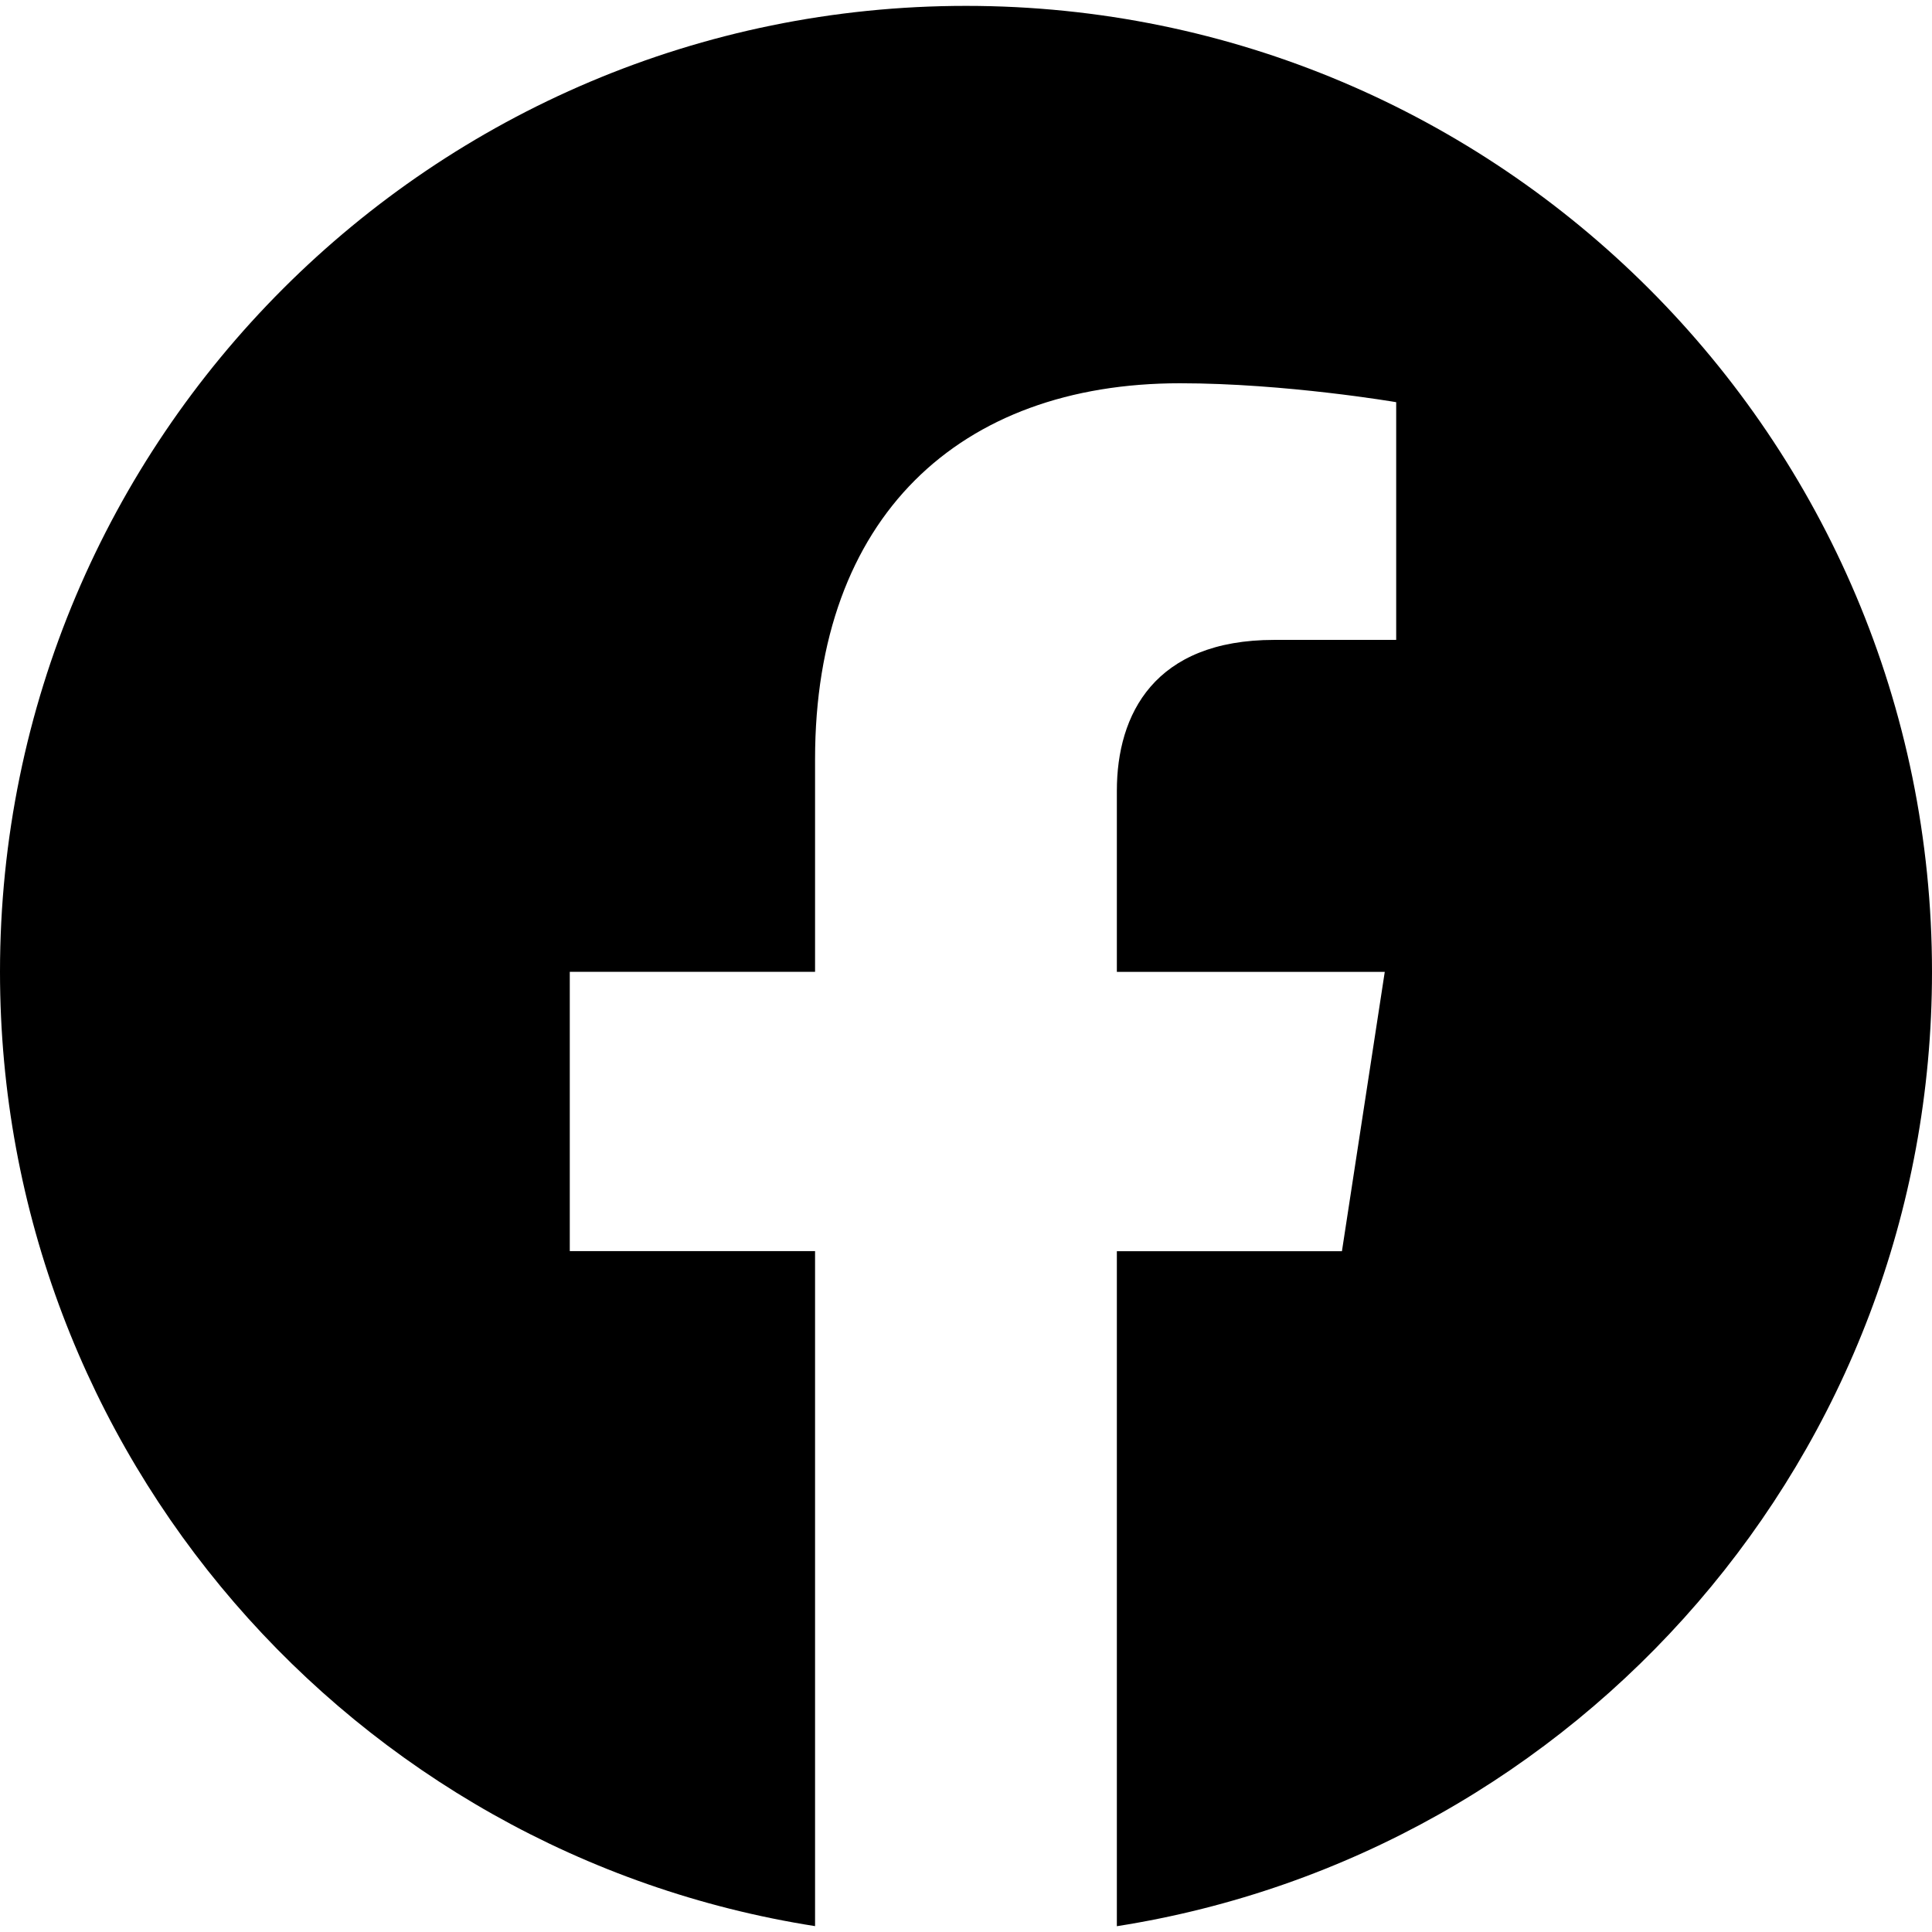
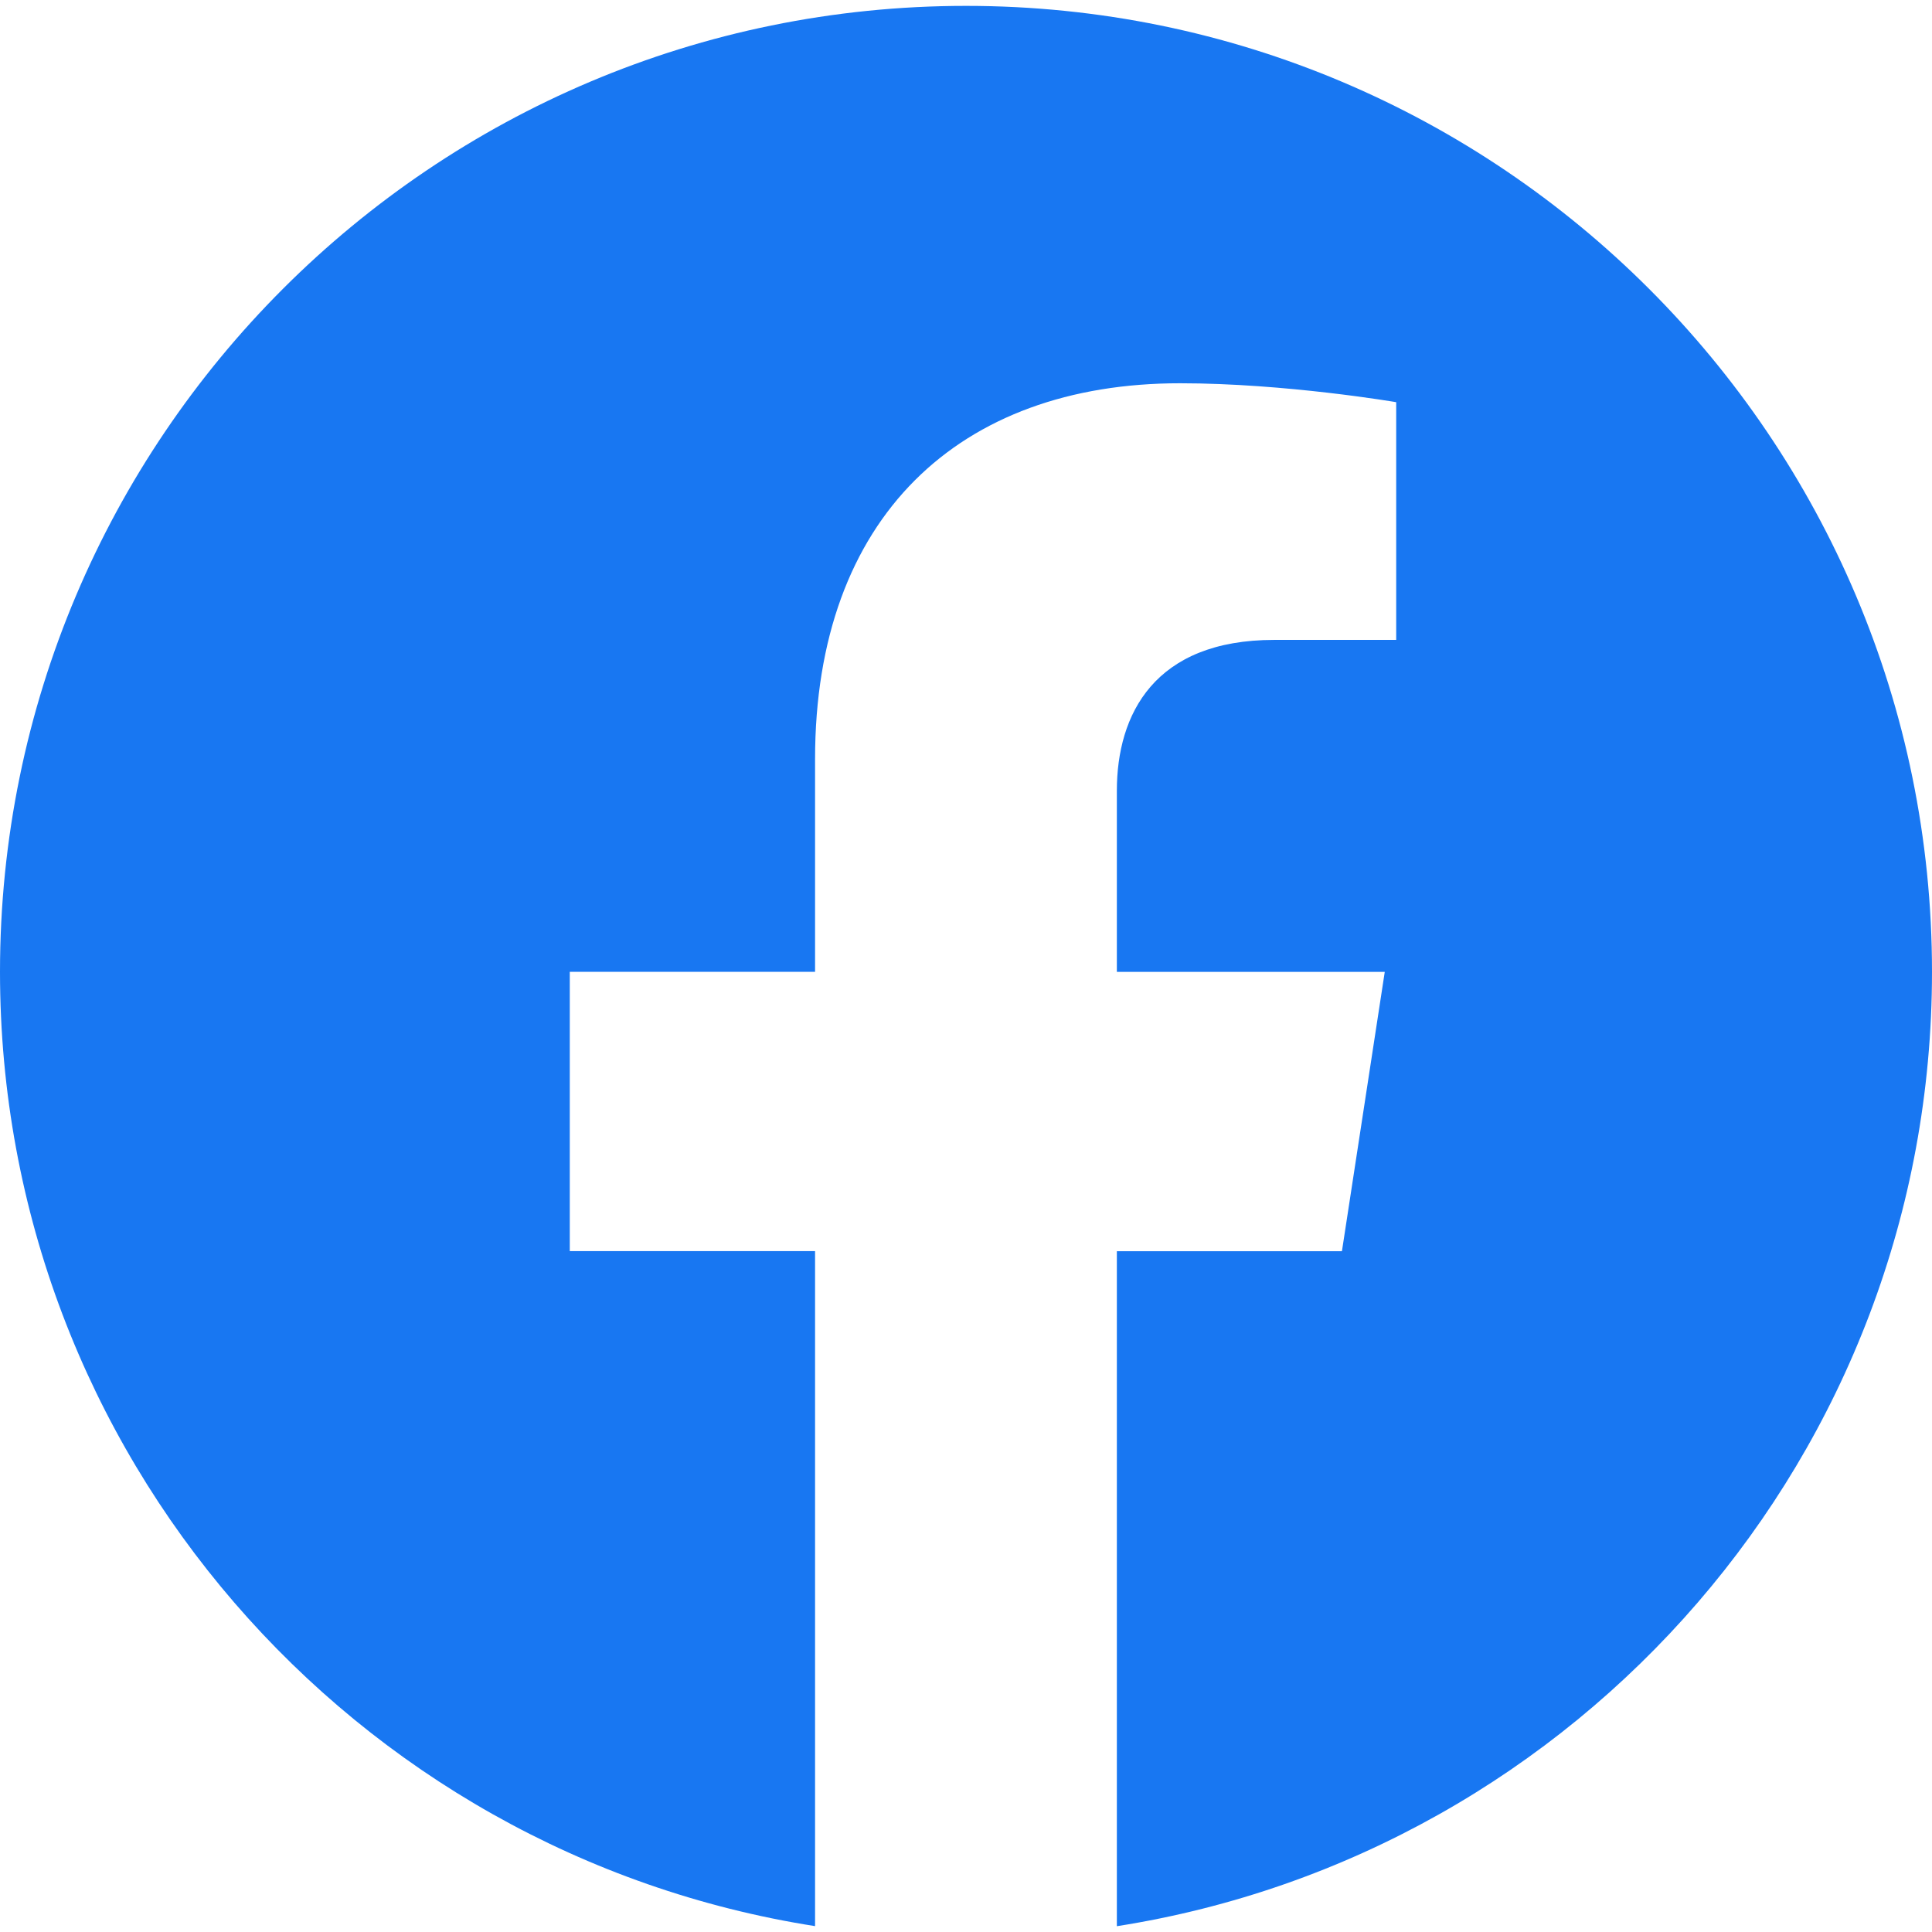
<svg xmlns="http://www.w3.org/2000/svg" width="512" height="512" viewBox="0 0 24 24">
-   <path fill="currentColor" d="M24 12.073c0-6.627-5.373-12-12-12s-12 5.373-12 12c0 5.99 4.388 10.954 10.125 11.854v-8.385H7.078v-3.47h3.047V9.43c0-3.007 1.792-4.669 4.533-4.669c1.312 0 2.686.235 2.686.235v2.953H15.83c-1.491 0-1.956.925-1.956 1.874v2.25h3.328l-.532 3.47h-2.796v8.385C19.612 23.027 24 18.062 24 12.073z" />
+   <path fill="#1877f2" d="M24 12.073c0-6.627-5.373-12-12-12s-12 5.373-12 12c0 5.99 4.388 10.954 10.125 11.854v-8.385H7.078v-3.47h3.047V9.43c0-3.007 1.792-4.669 4.533-4.669c1.312 0 2.686.235 2.686.235v2.953H15.83c-1.491 0-1.956.925-1.956 1.874v2.25h3.328l-.532 3.47h-2.796v8.385C19.612 23.027 24 18.062 24 12.073z" />
</svg>
